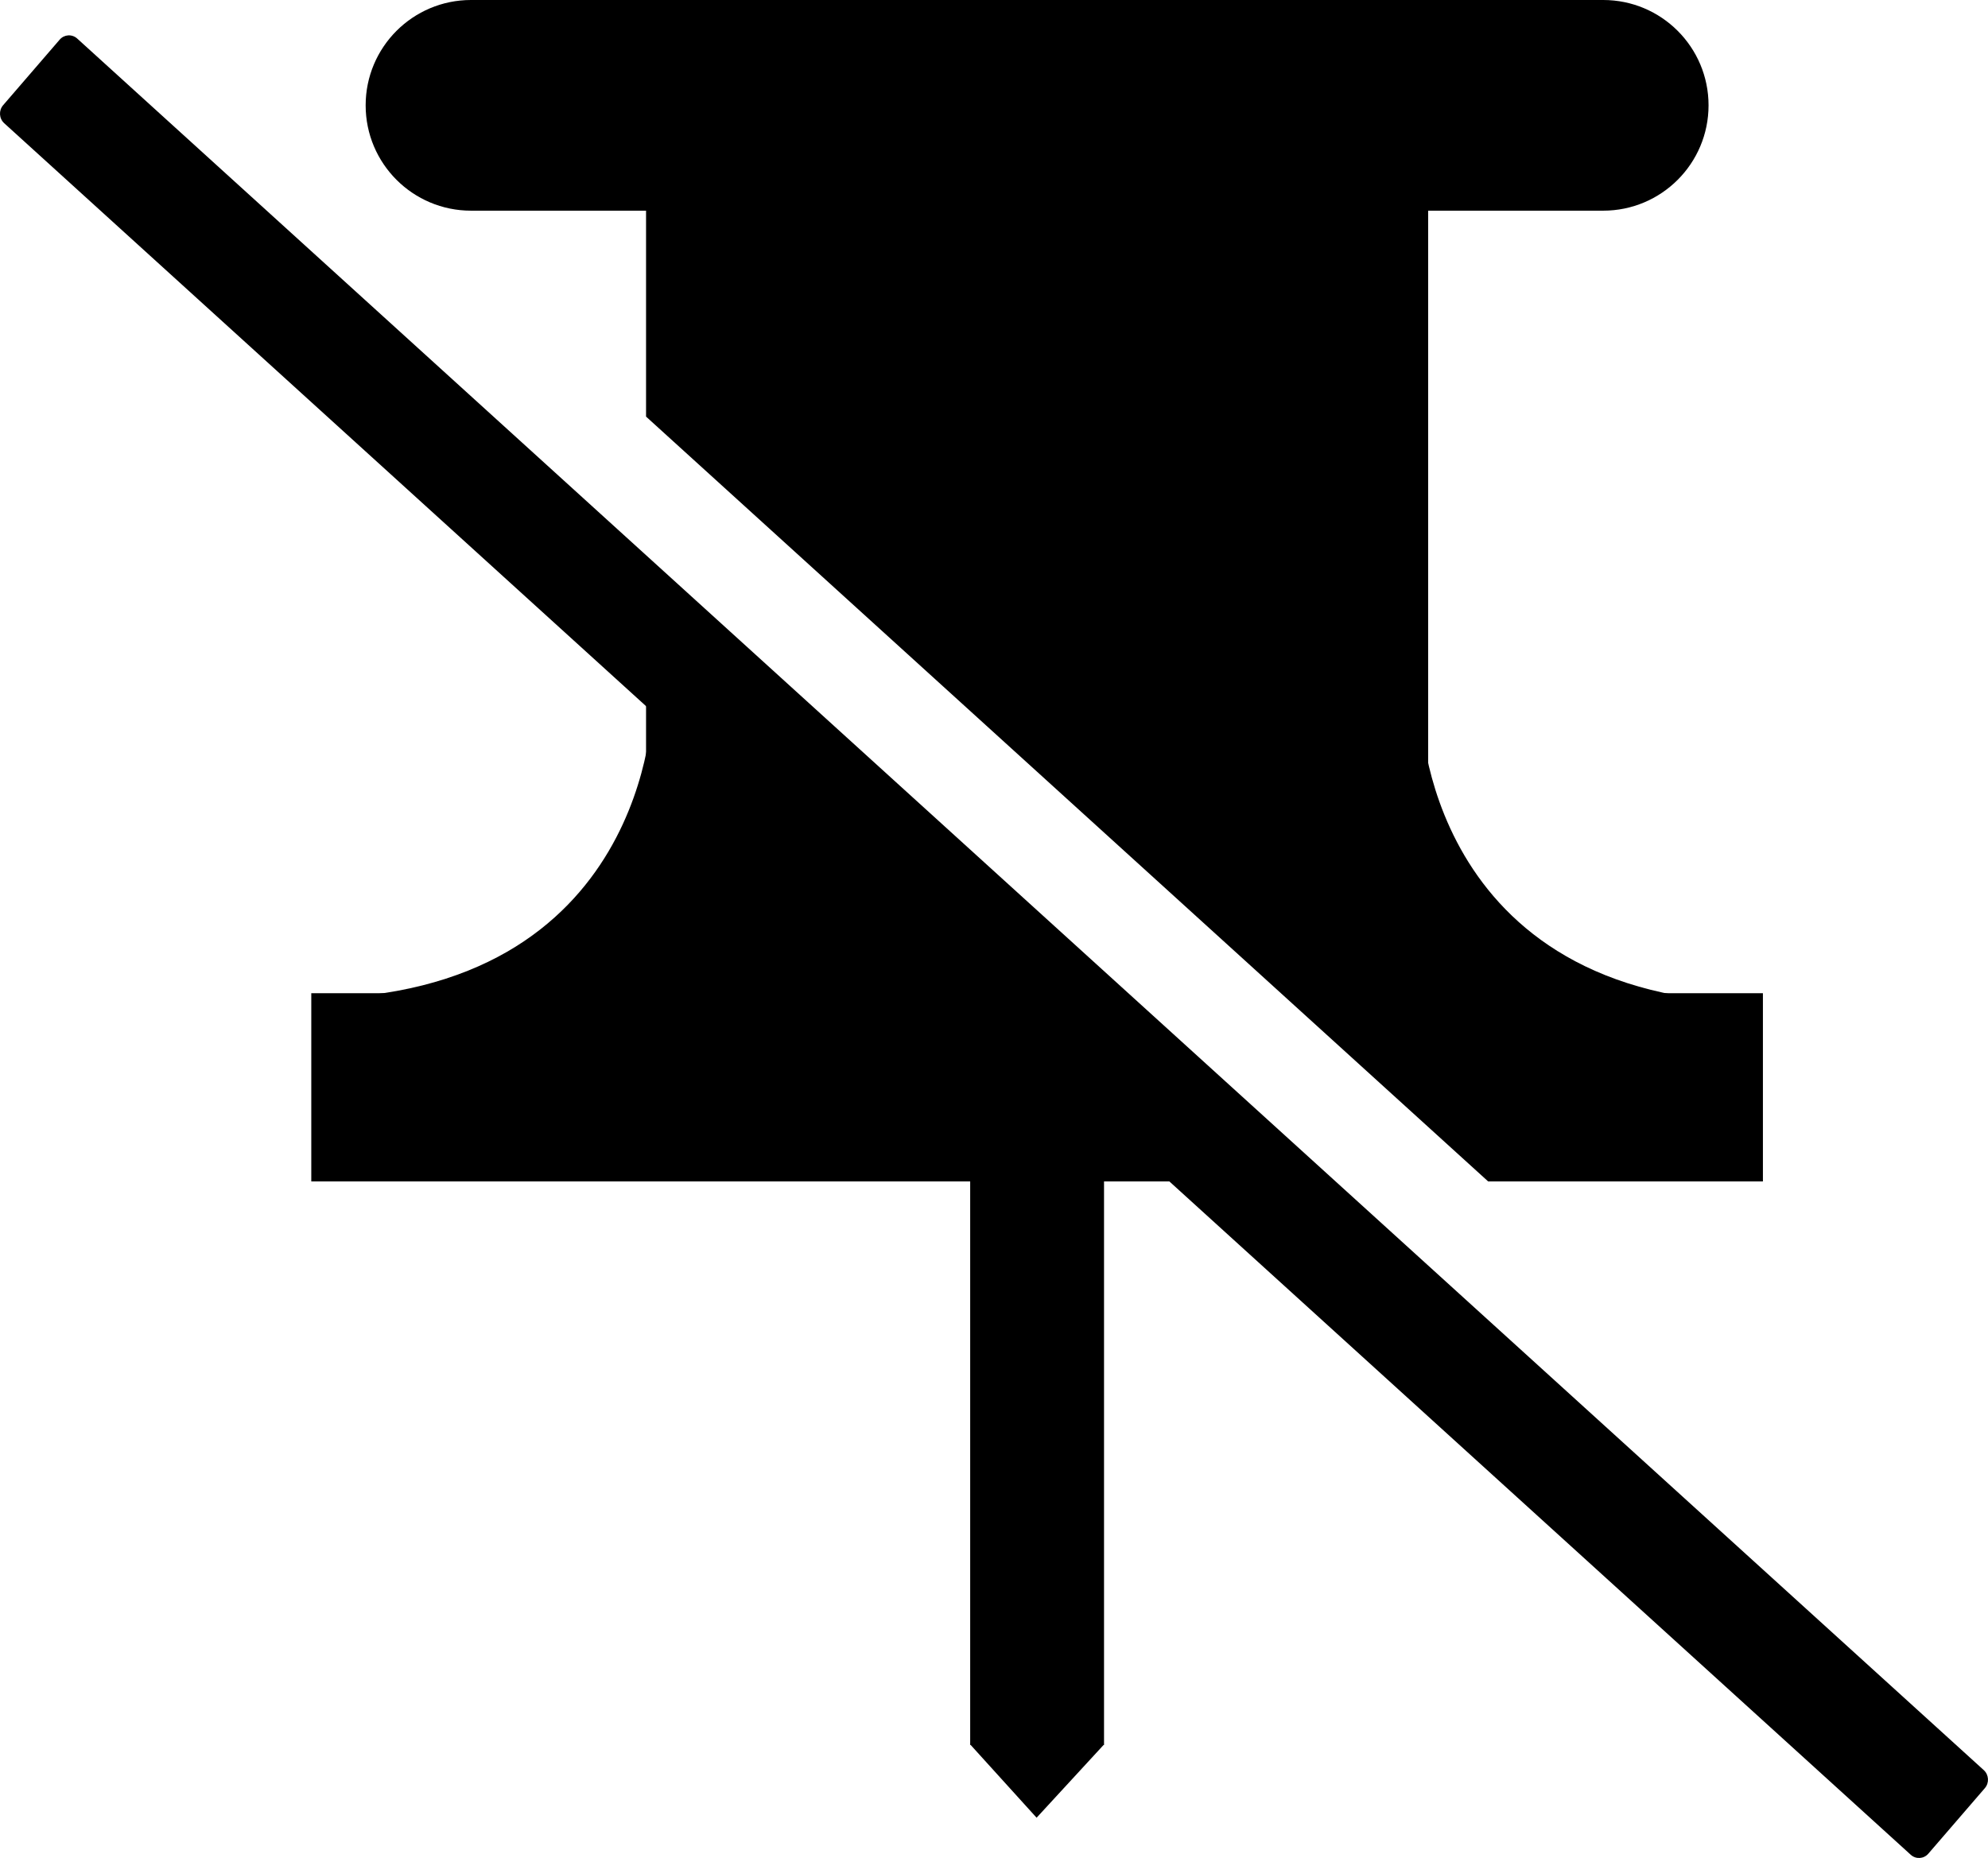
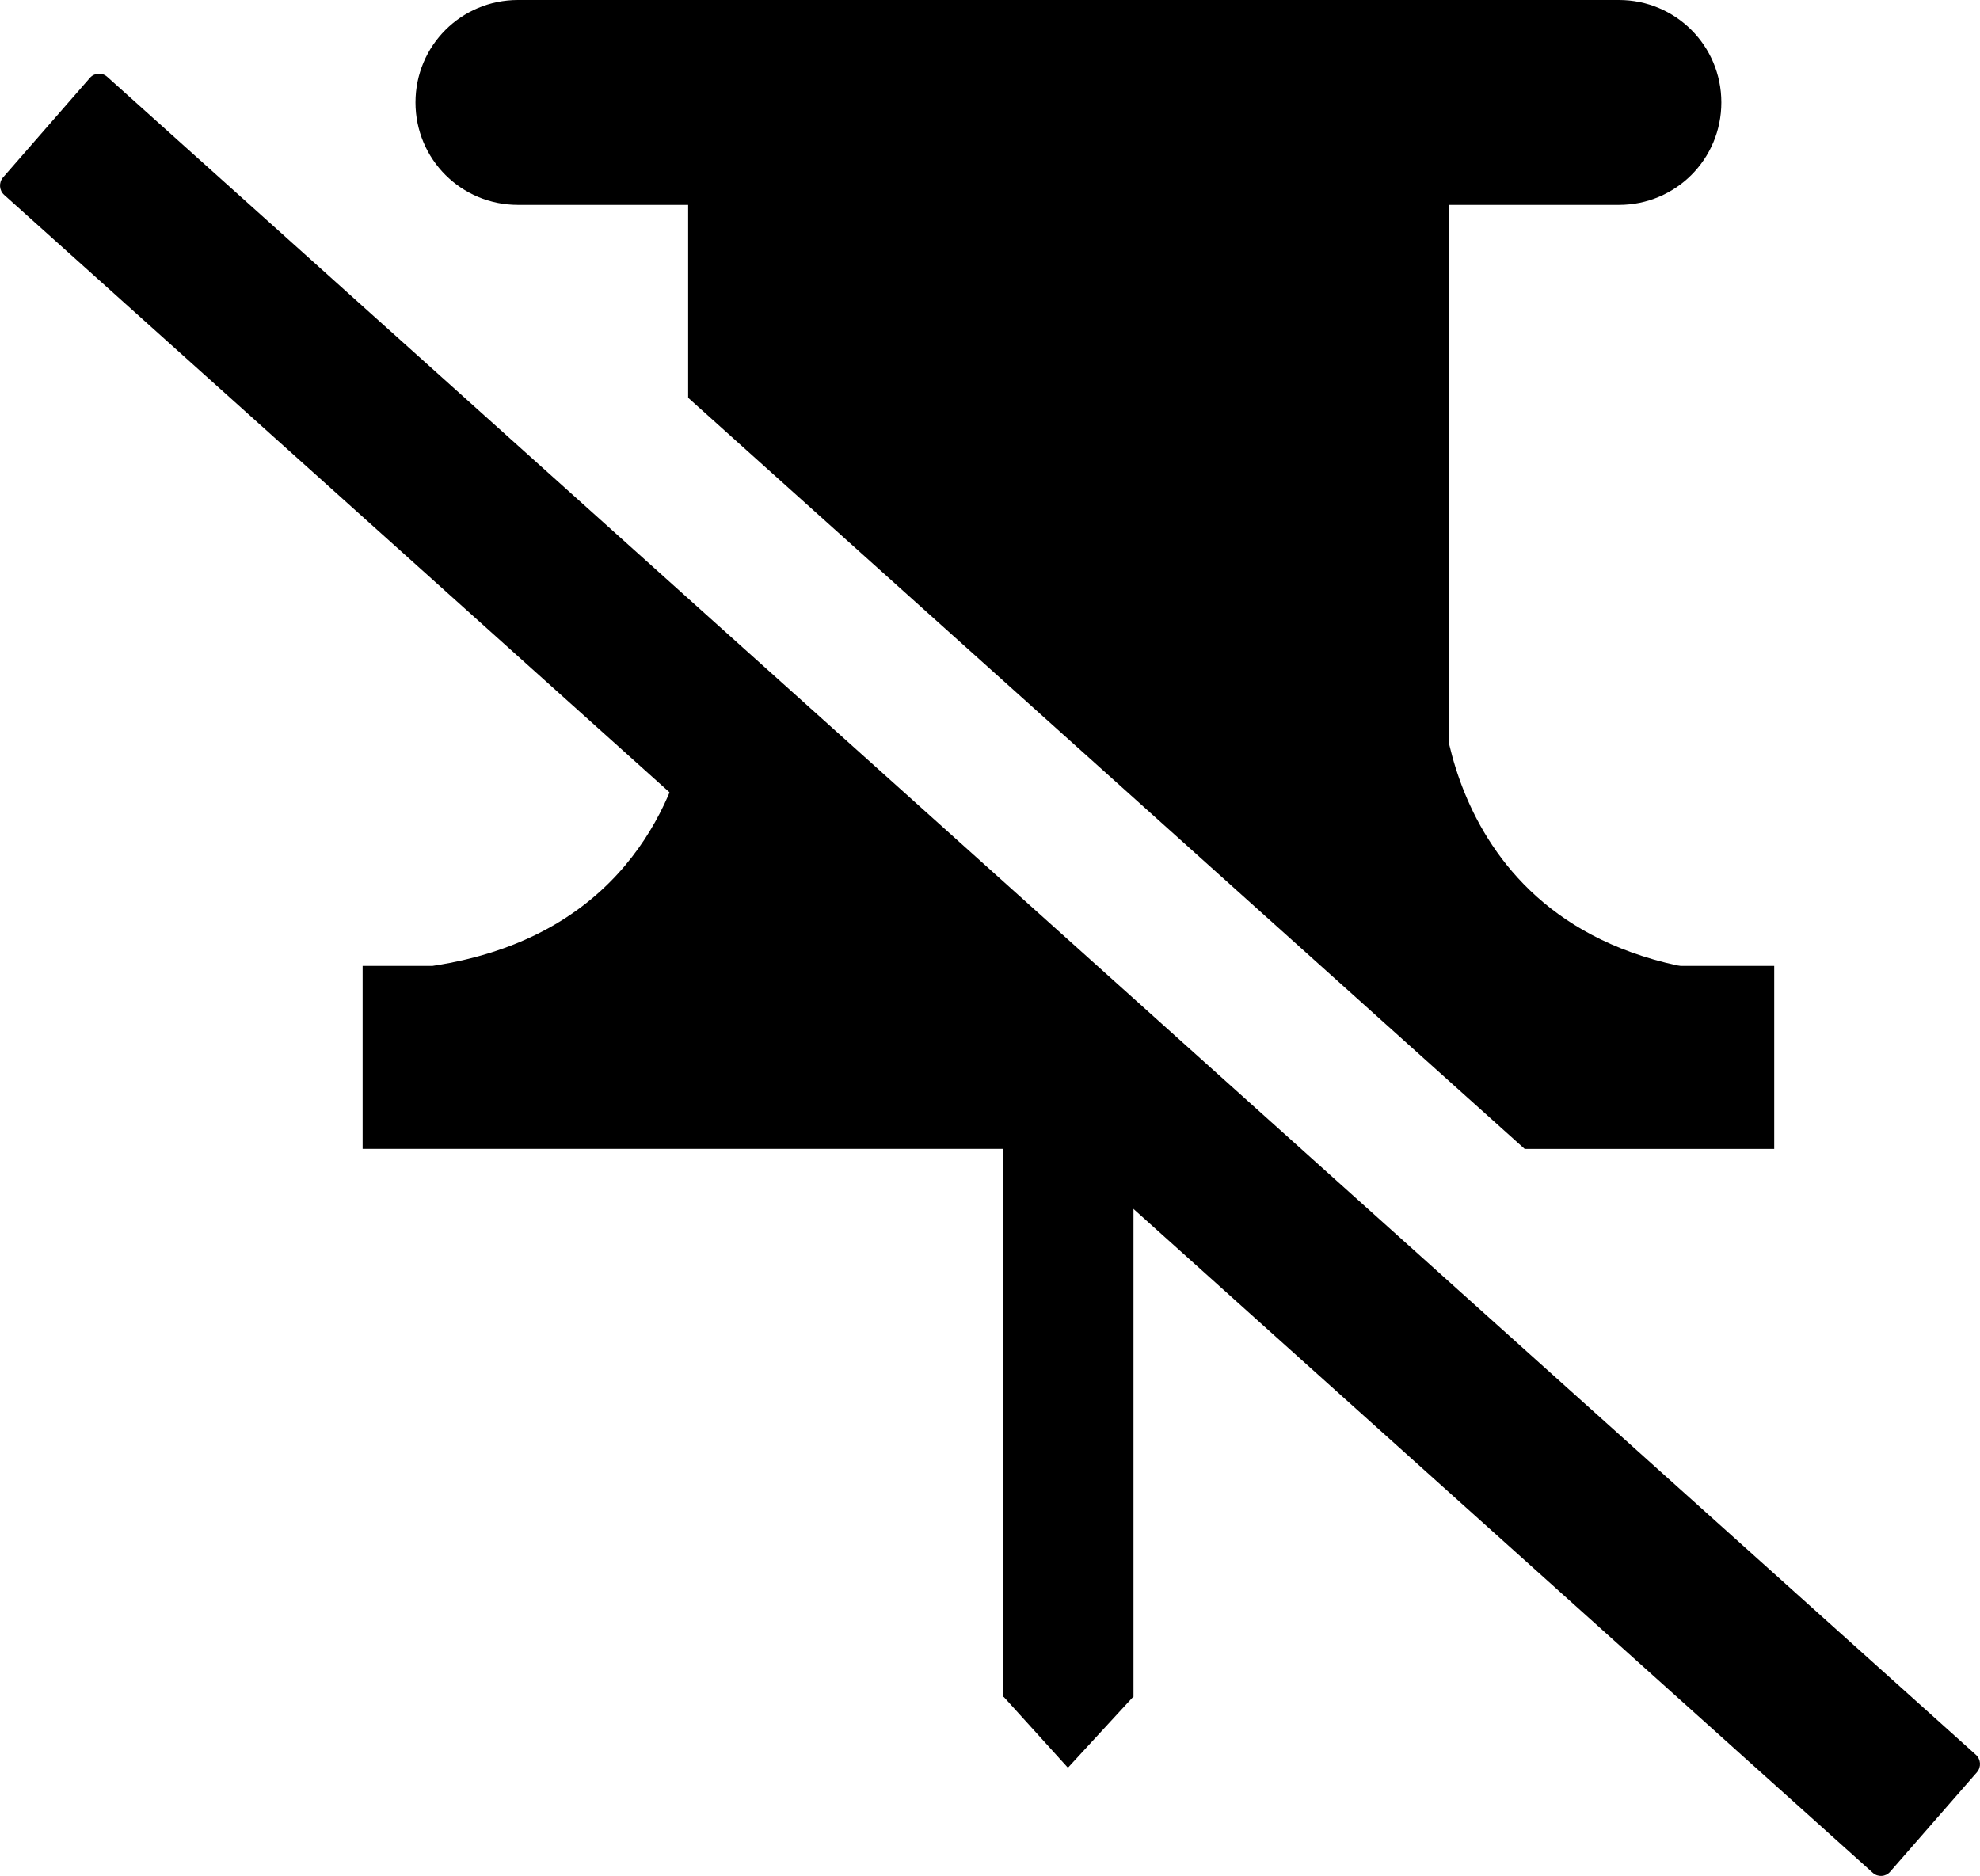
- <svg xmlns="http://www.w3.org/2000/svg" width="164.987mm" height="154.229mm" viewBox="0 0 164.987 154.229" version="1.1" id="svg5">
+ <svg xmlns="http://www.w3.org/2000/svg" width="168.983mm" height="160.125mm" viewBox="0 0 168.983 160.125" version="1.1" id="svg5">
  <defs id="defs2" />
-   <g id="layer1" transform="translate(-18.92909,-32.9012)">
-     <rect style="fill:#000000;stroke-width:0.265" id="rect111" width="111.449" height="17.488" x="49.275" y="32.901" ry="8.744" />
+   <g id="layer1" transform="translate(-13.81654,-32.90135)">
+     <path id="rect111" style="stroke-width:0.265" d="m 58.02,32.901 c -4.844,0 -8.744,3.899 -8.744,8.744 0,4.844 3.9,8.744 8.744,8.744 h 14.527 v 16.466 l 71.392,64.113 h 21.298 v -15.623 h -27.783 V 50.389 h 14.527 c 4.844,0 8.744,-3.9 8.744,-8.744 0,-4.844 -3.9,-8.744 -8.744,-8.744 z m 14.527,51.93 v 10.637 c -1.296,6.136 -5.843,17.462 -21.807,19.877 h -5.976 v 0.457 c -0.033,3.2e-4 -0.066,10e-4 -0.1,0.002 l 0.1,-5.2e-4 v 15.164 H 99.446 v 46.766 h 11.108 v -46.766 h 13.367 z" />
    <path style="fill:#000000;stroke-width:0.265" d="M 42.652,115.59 69.27,94.526" id="path754" />
-     <path style="fill:#000000;stroke-width:0.265" d="M 44.664,115.805 C 72.854,115.595 73.063,91.492 73.063,91.492 l 0.105,24.208" id="path1015" />
    <path style="fill:#000000;stroke-width:0.265" d="M 165.25,116.172 C 137.06,115.962 136.85,91.859 136.85,91.859 l -0.105,24.208" id="path1015-1" />
-     <rect style="fill:#000000;stroke-width:0.265" id="rect1048" width="11.108" height="49.254" x="99.446" y="128.48" ry="0" />
    <rect style="fill:#000000;stroke-width:0.196" id="rect1065" width="8.219" height="8.26" x="194.307" y="37.556" transform="matrix(0.6714638,0.7410374,-0.6773016,0.7357055,0,0)" />
-     <rect style="fill:#000000;stroke-width:0.251" id="rect1071" width="9.279" height="215.855" x="9.689" y="-257.591" ry="1.046" transform="matrix(-0.6531293,0.7572464,-0.7401946,-0.6723927,0,0)" />
-     <path id="rect115" style="display:inline;stroke-width:0.265" d="m 72.546,45.437 v 22.046 l 69.887,63.486 h 22.803 v -15.623 h -27.783 V 45.437 Z m 0,34.577 v 35.331 h -27.783 v 15.623 h 83.875 z" />
+     <rect style="fill:#000000;stroke-width:0.253" id="rect9048" width="13.376" height="216.457" x="14.013" y="-258.653" ry="1.052" transform="matrix(-0.6574123,0.7535311,-0.7440137,-0.6681644,0,0)" />
  </g>
</svg>
